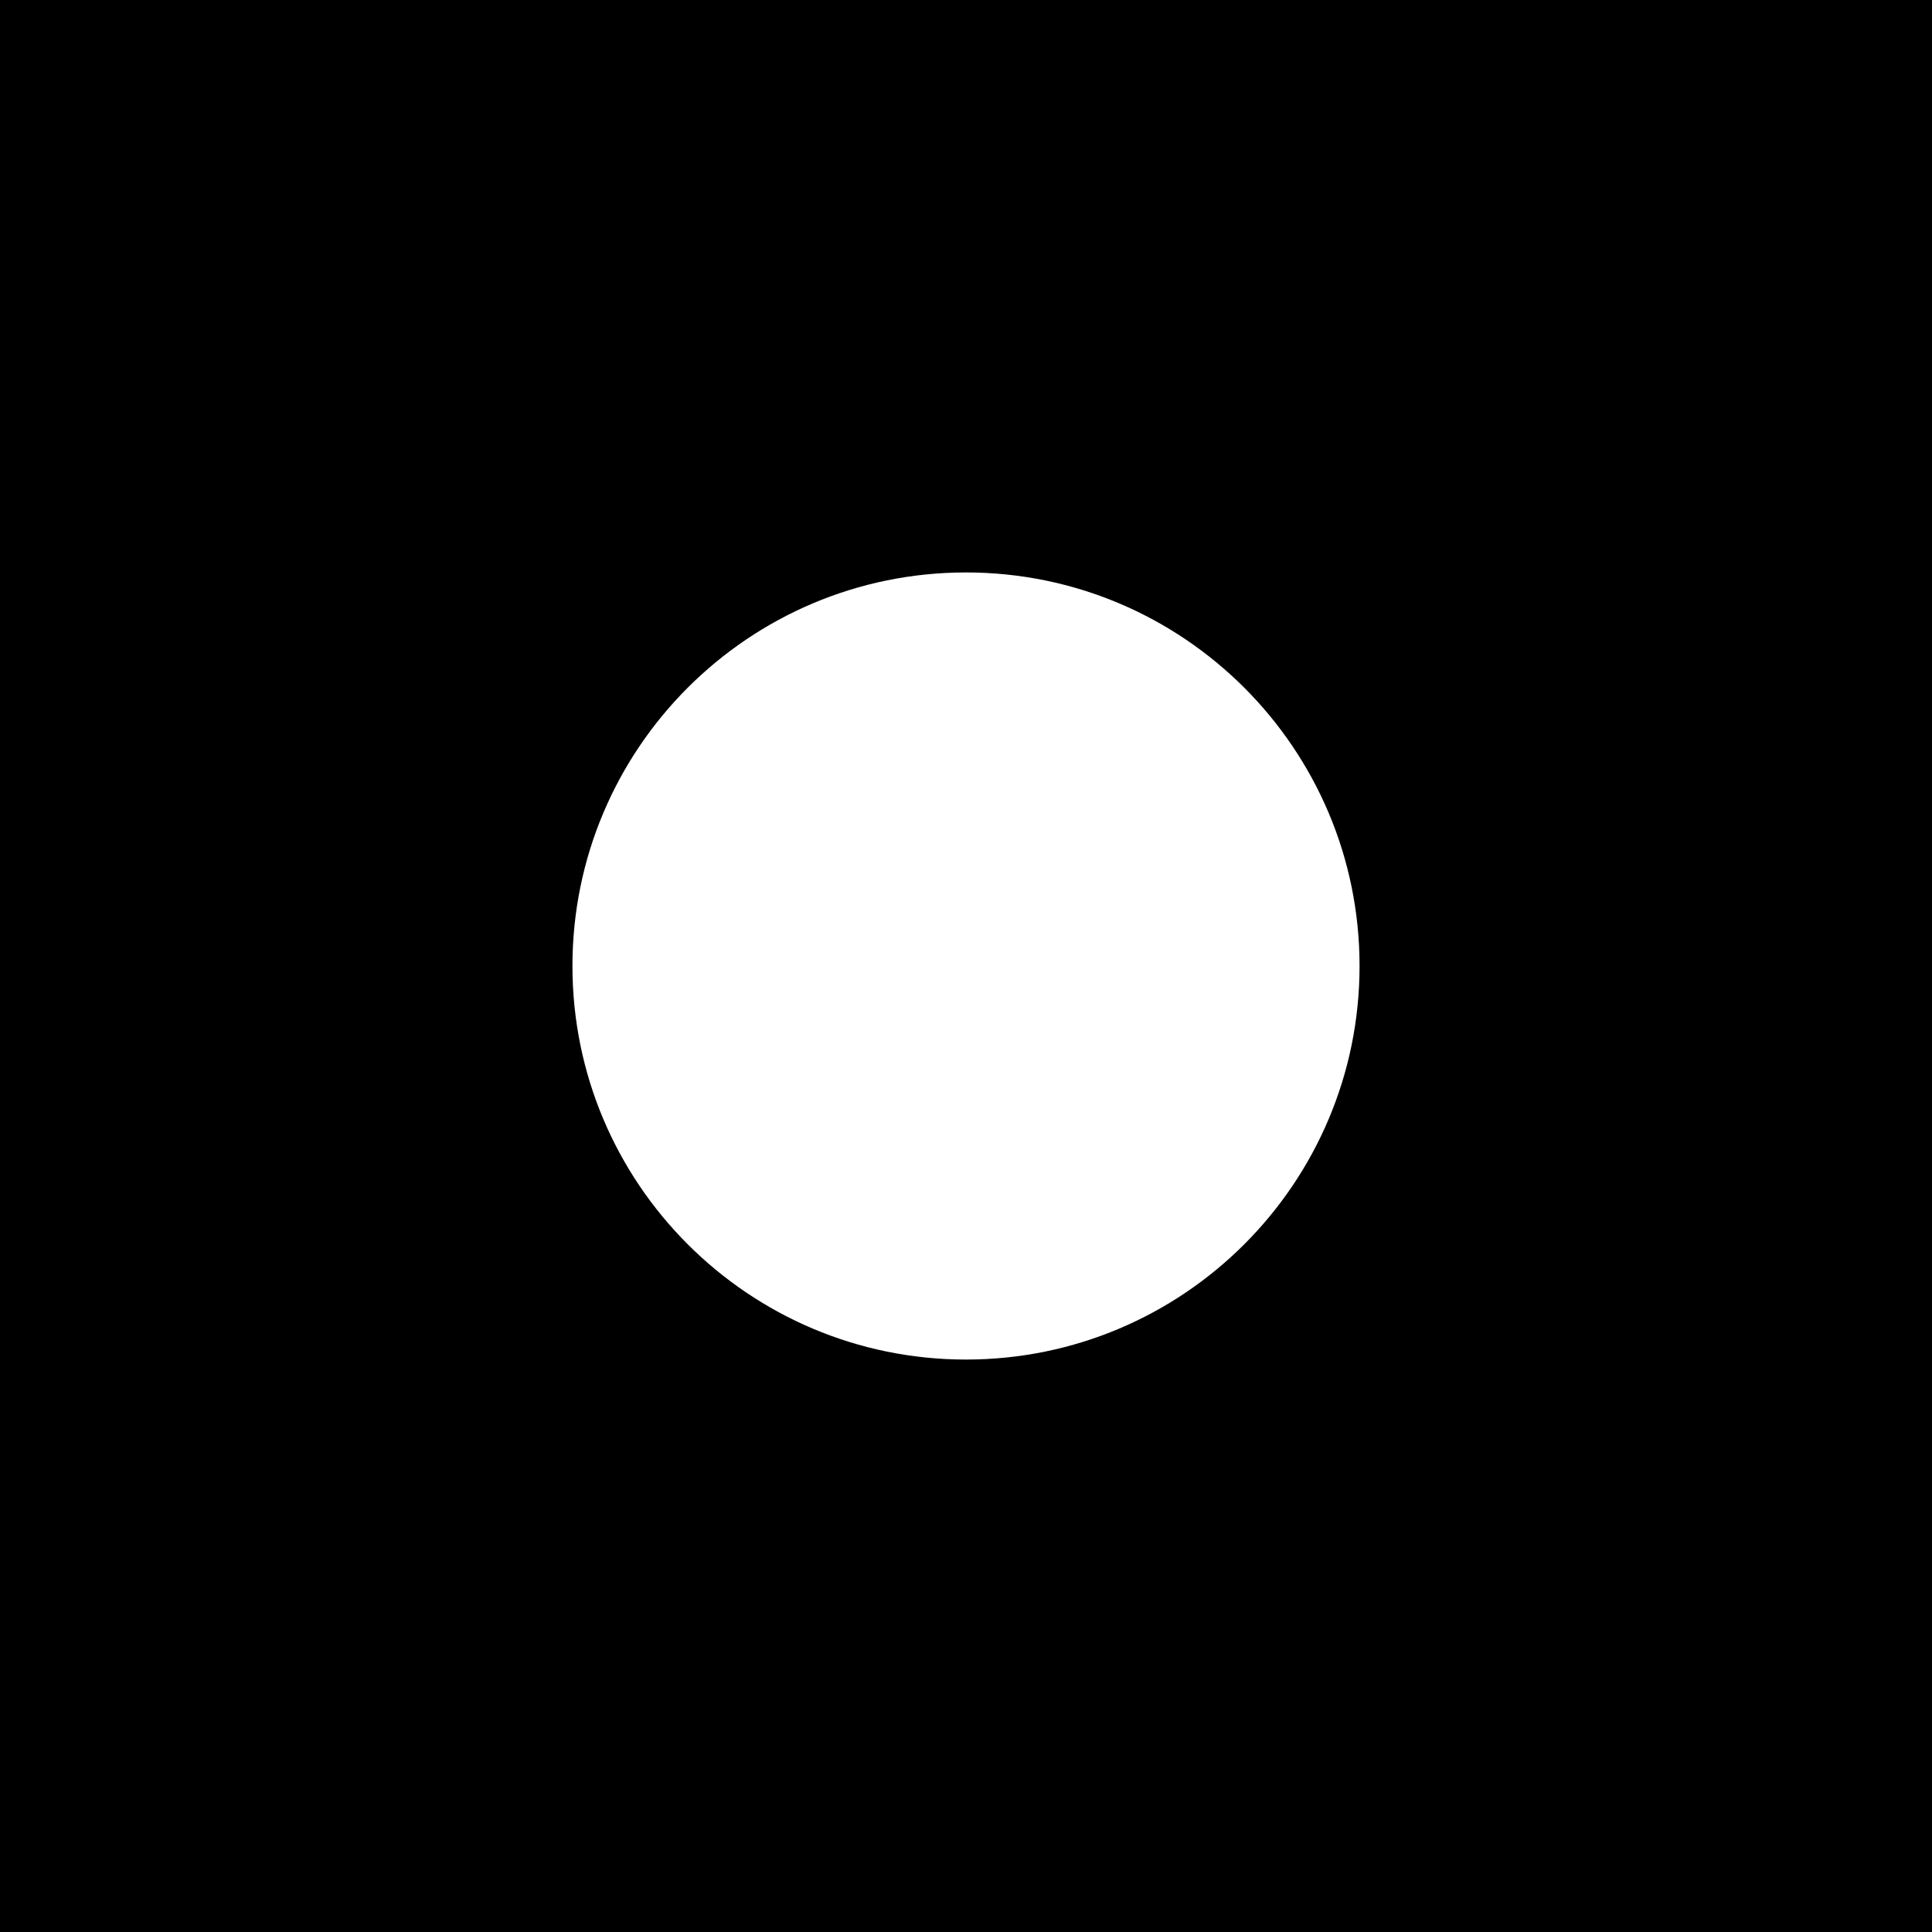
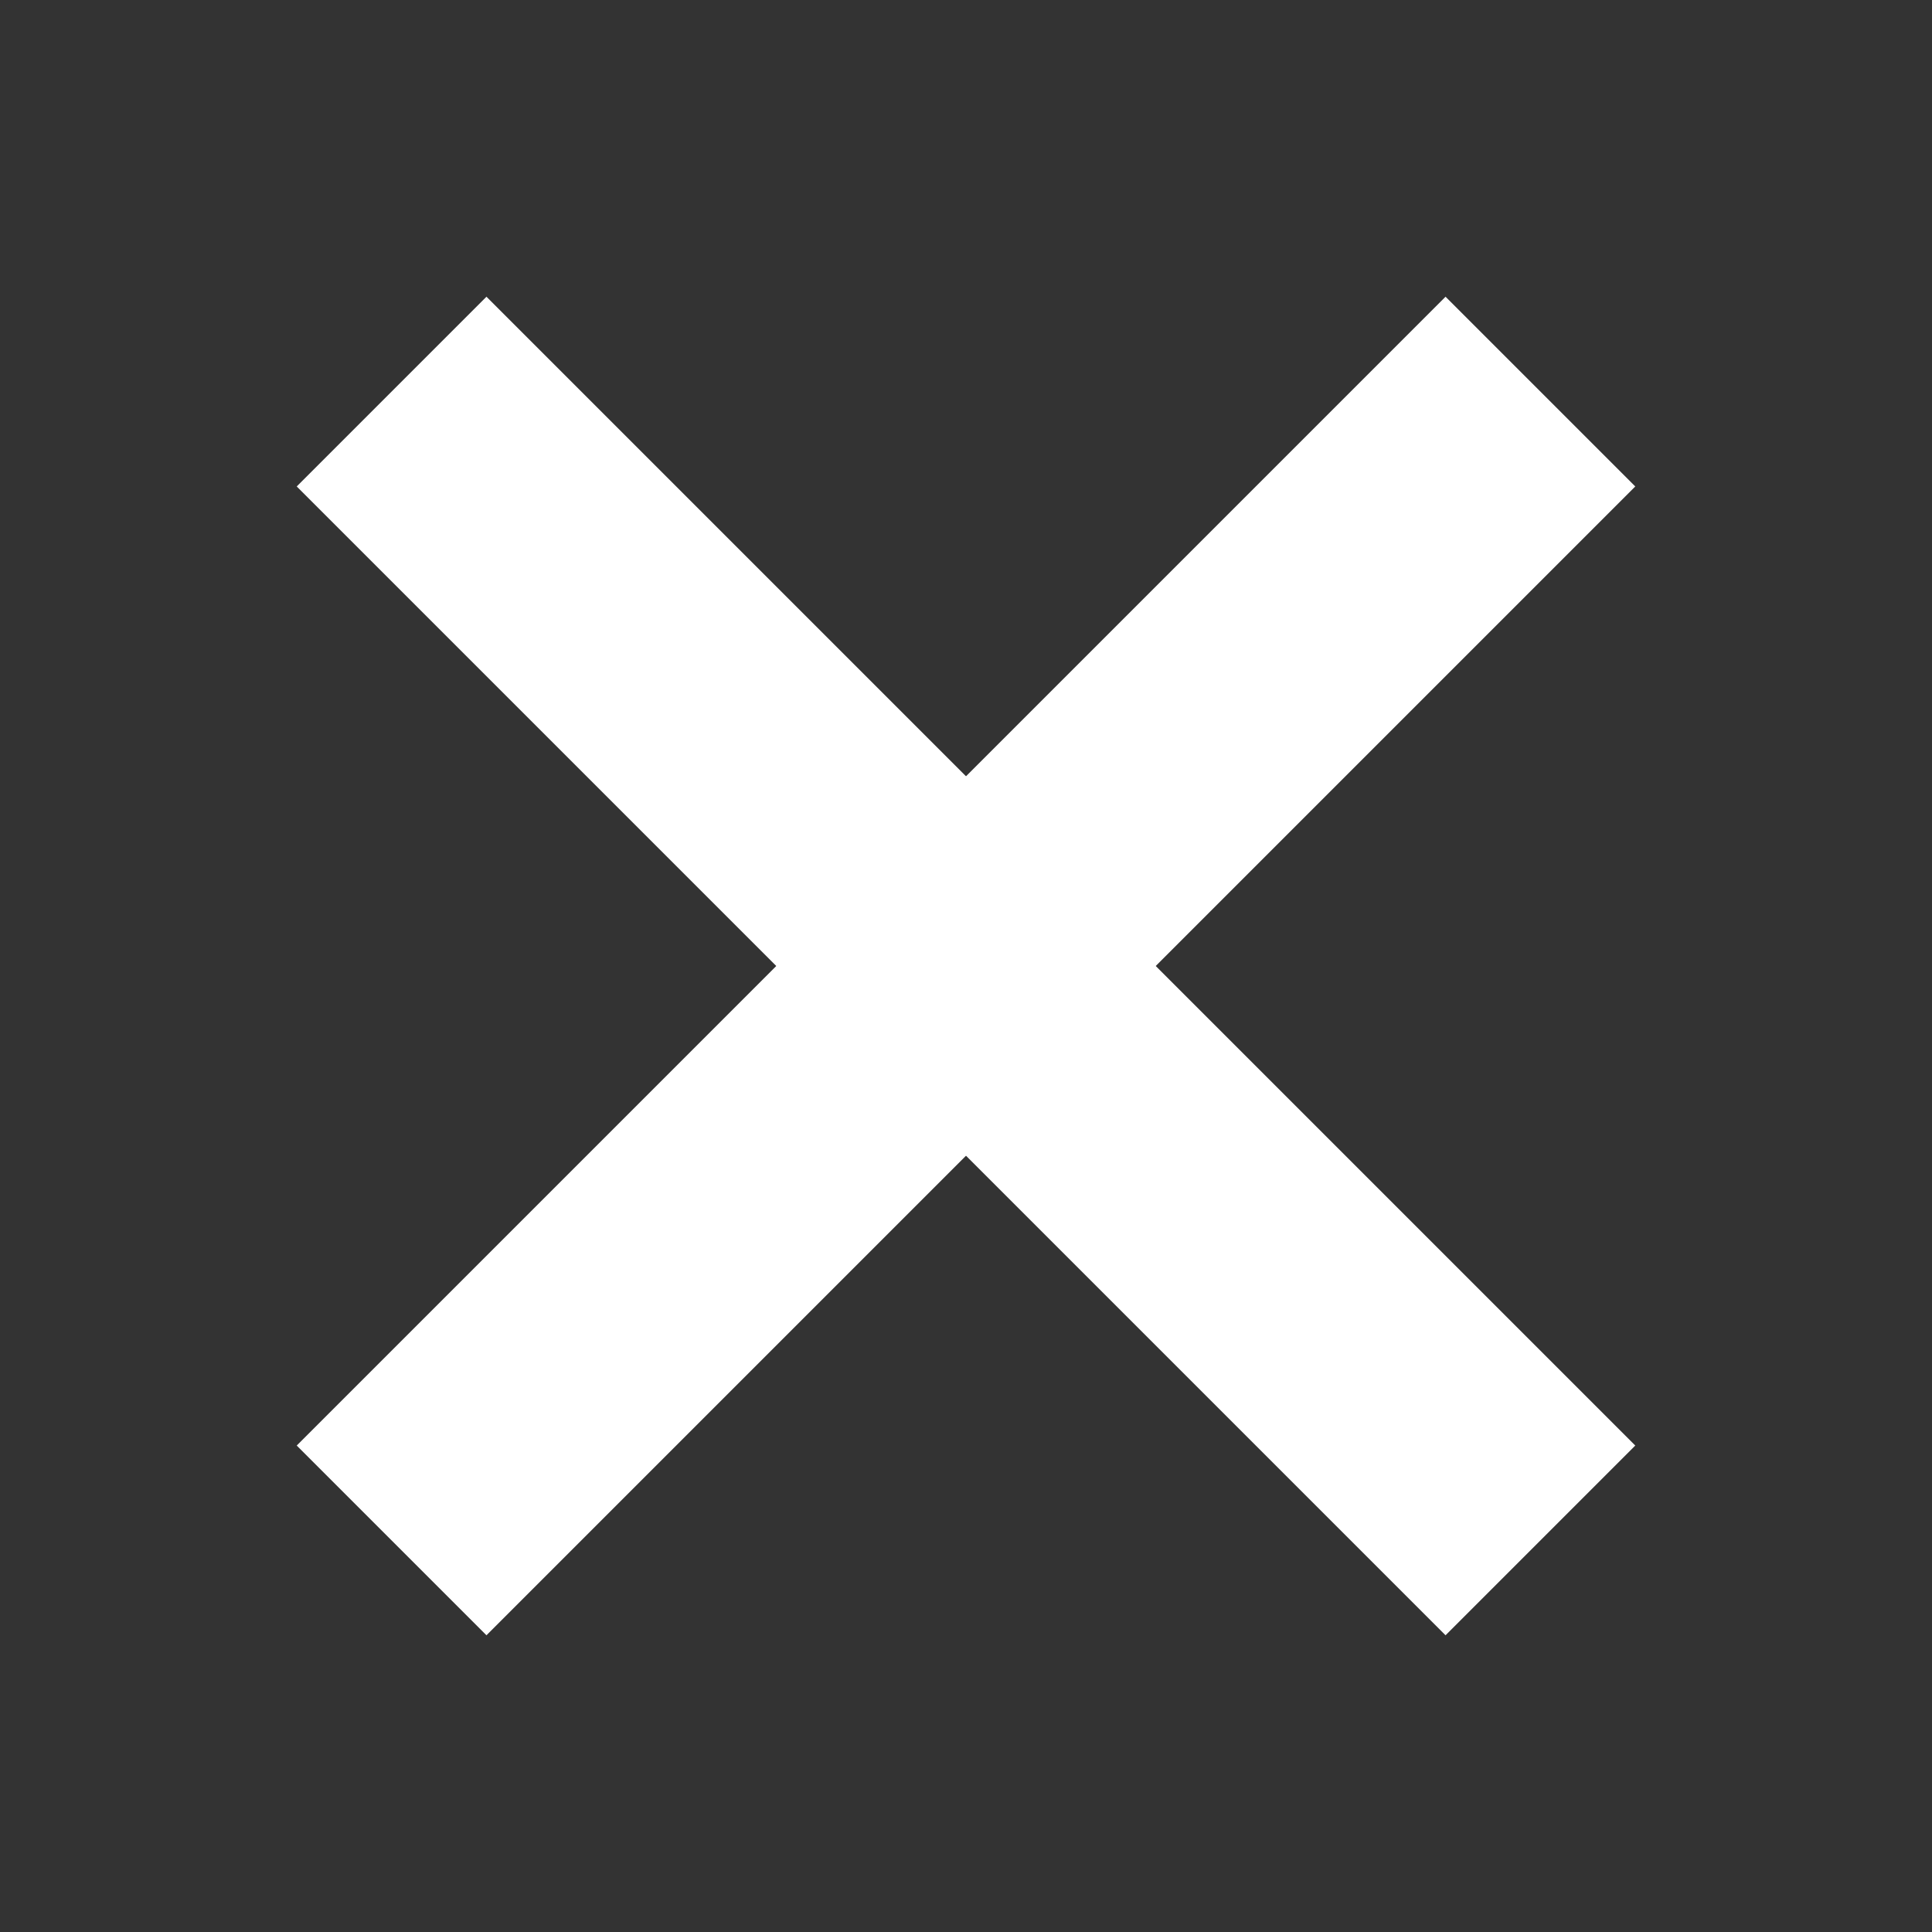
<svg xmlns="http://www.w3.org/2000/svg" id="Layer_2" version="1.1" viewBox="0 0 1080 1080">
  <defs>
    <style>
      .st0 {
-         fill: #fff;
+         fill: none;
+         stroke: #fff;
+         stroke-miterlimit: 10;
+         stroke-width: 150px;
+       }
+ 
+       .st1 {
+         fill: #333;
      }
    </style>
  </defs>
-   <rect width="1080" height="1080" />
-   <circle class="st0" cx="540" cy="540" r="220" />
+   <rect class="st1" width="1080" height="1080" />
+   <line class="st0" x1="218.9" y1="218.9" x2="861.1" y2="861.1" />
+   <line class="st0" x1="218.9" y1="861.1" x2="861.1" y2="218.9" />
</svg>
